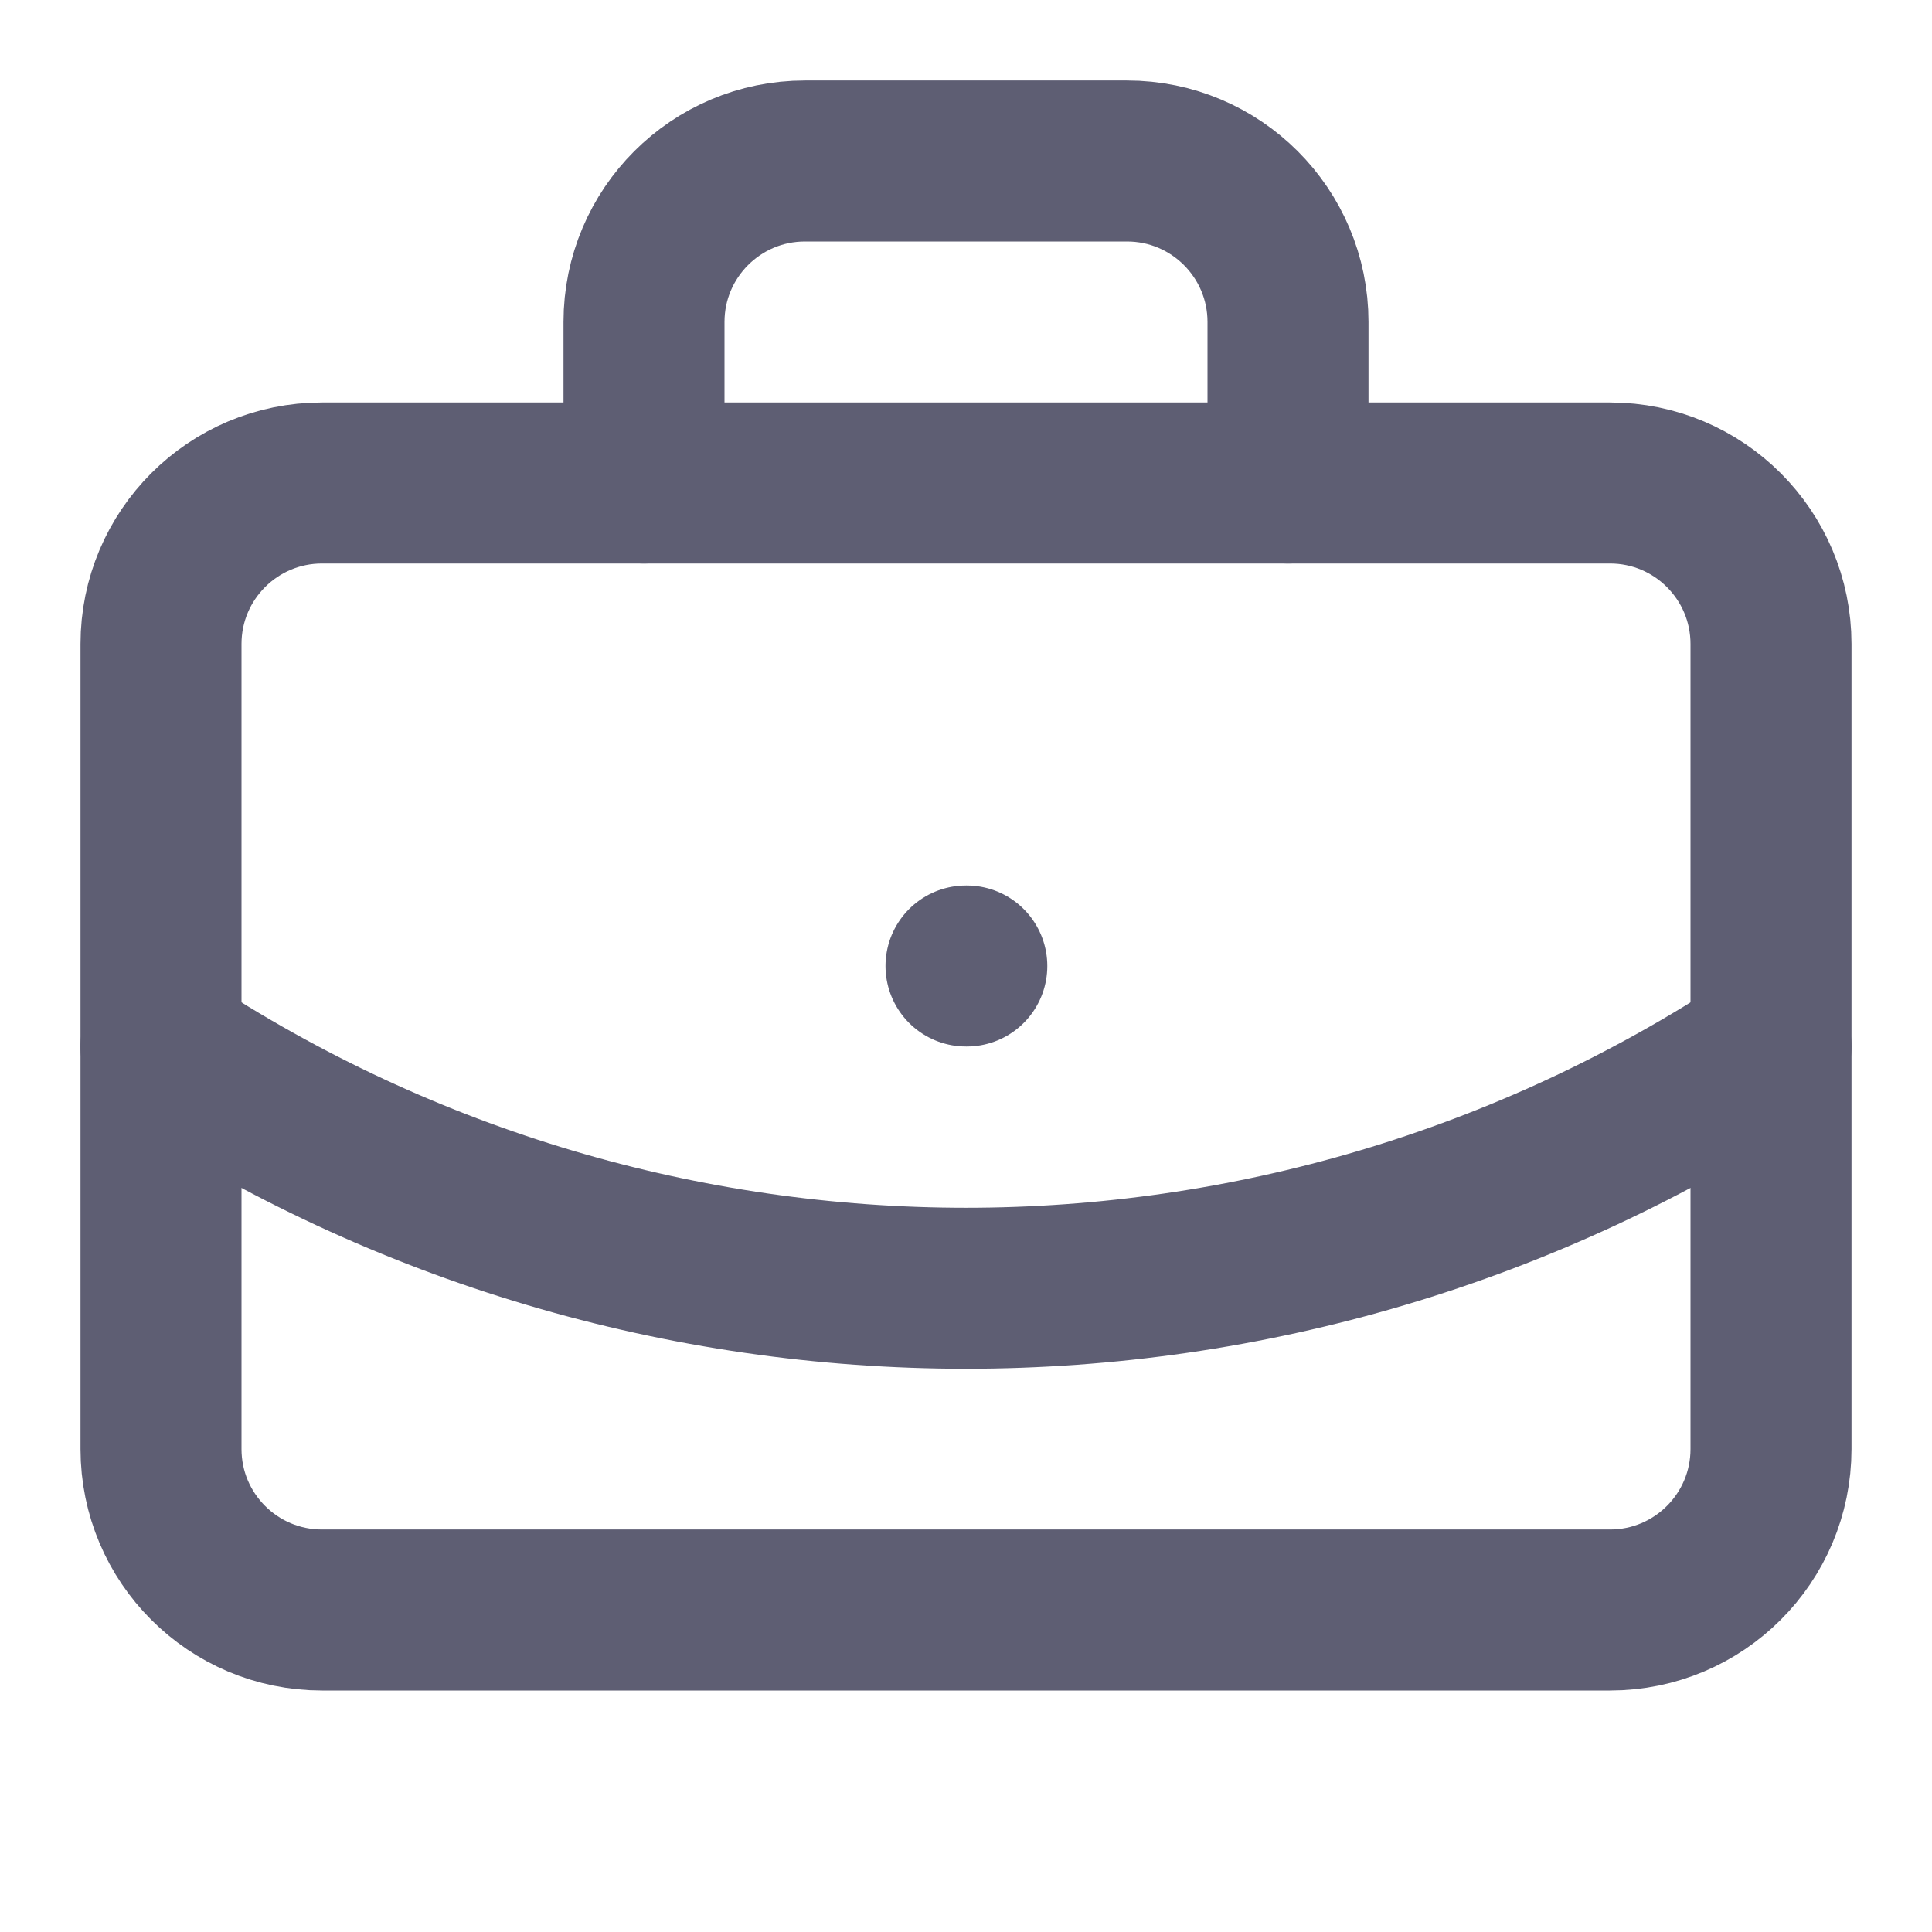
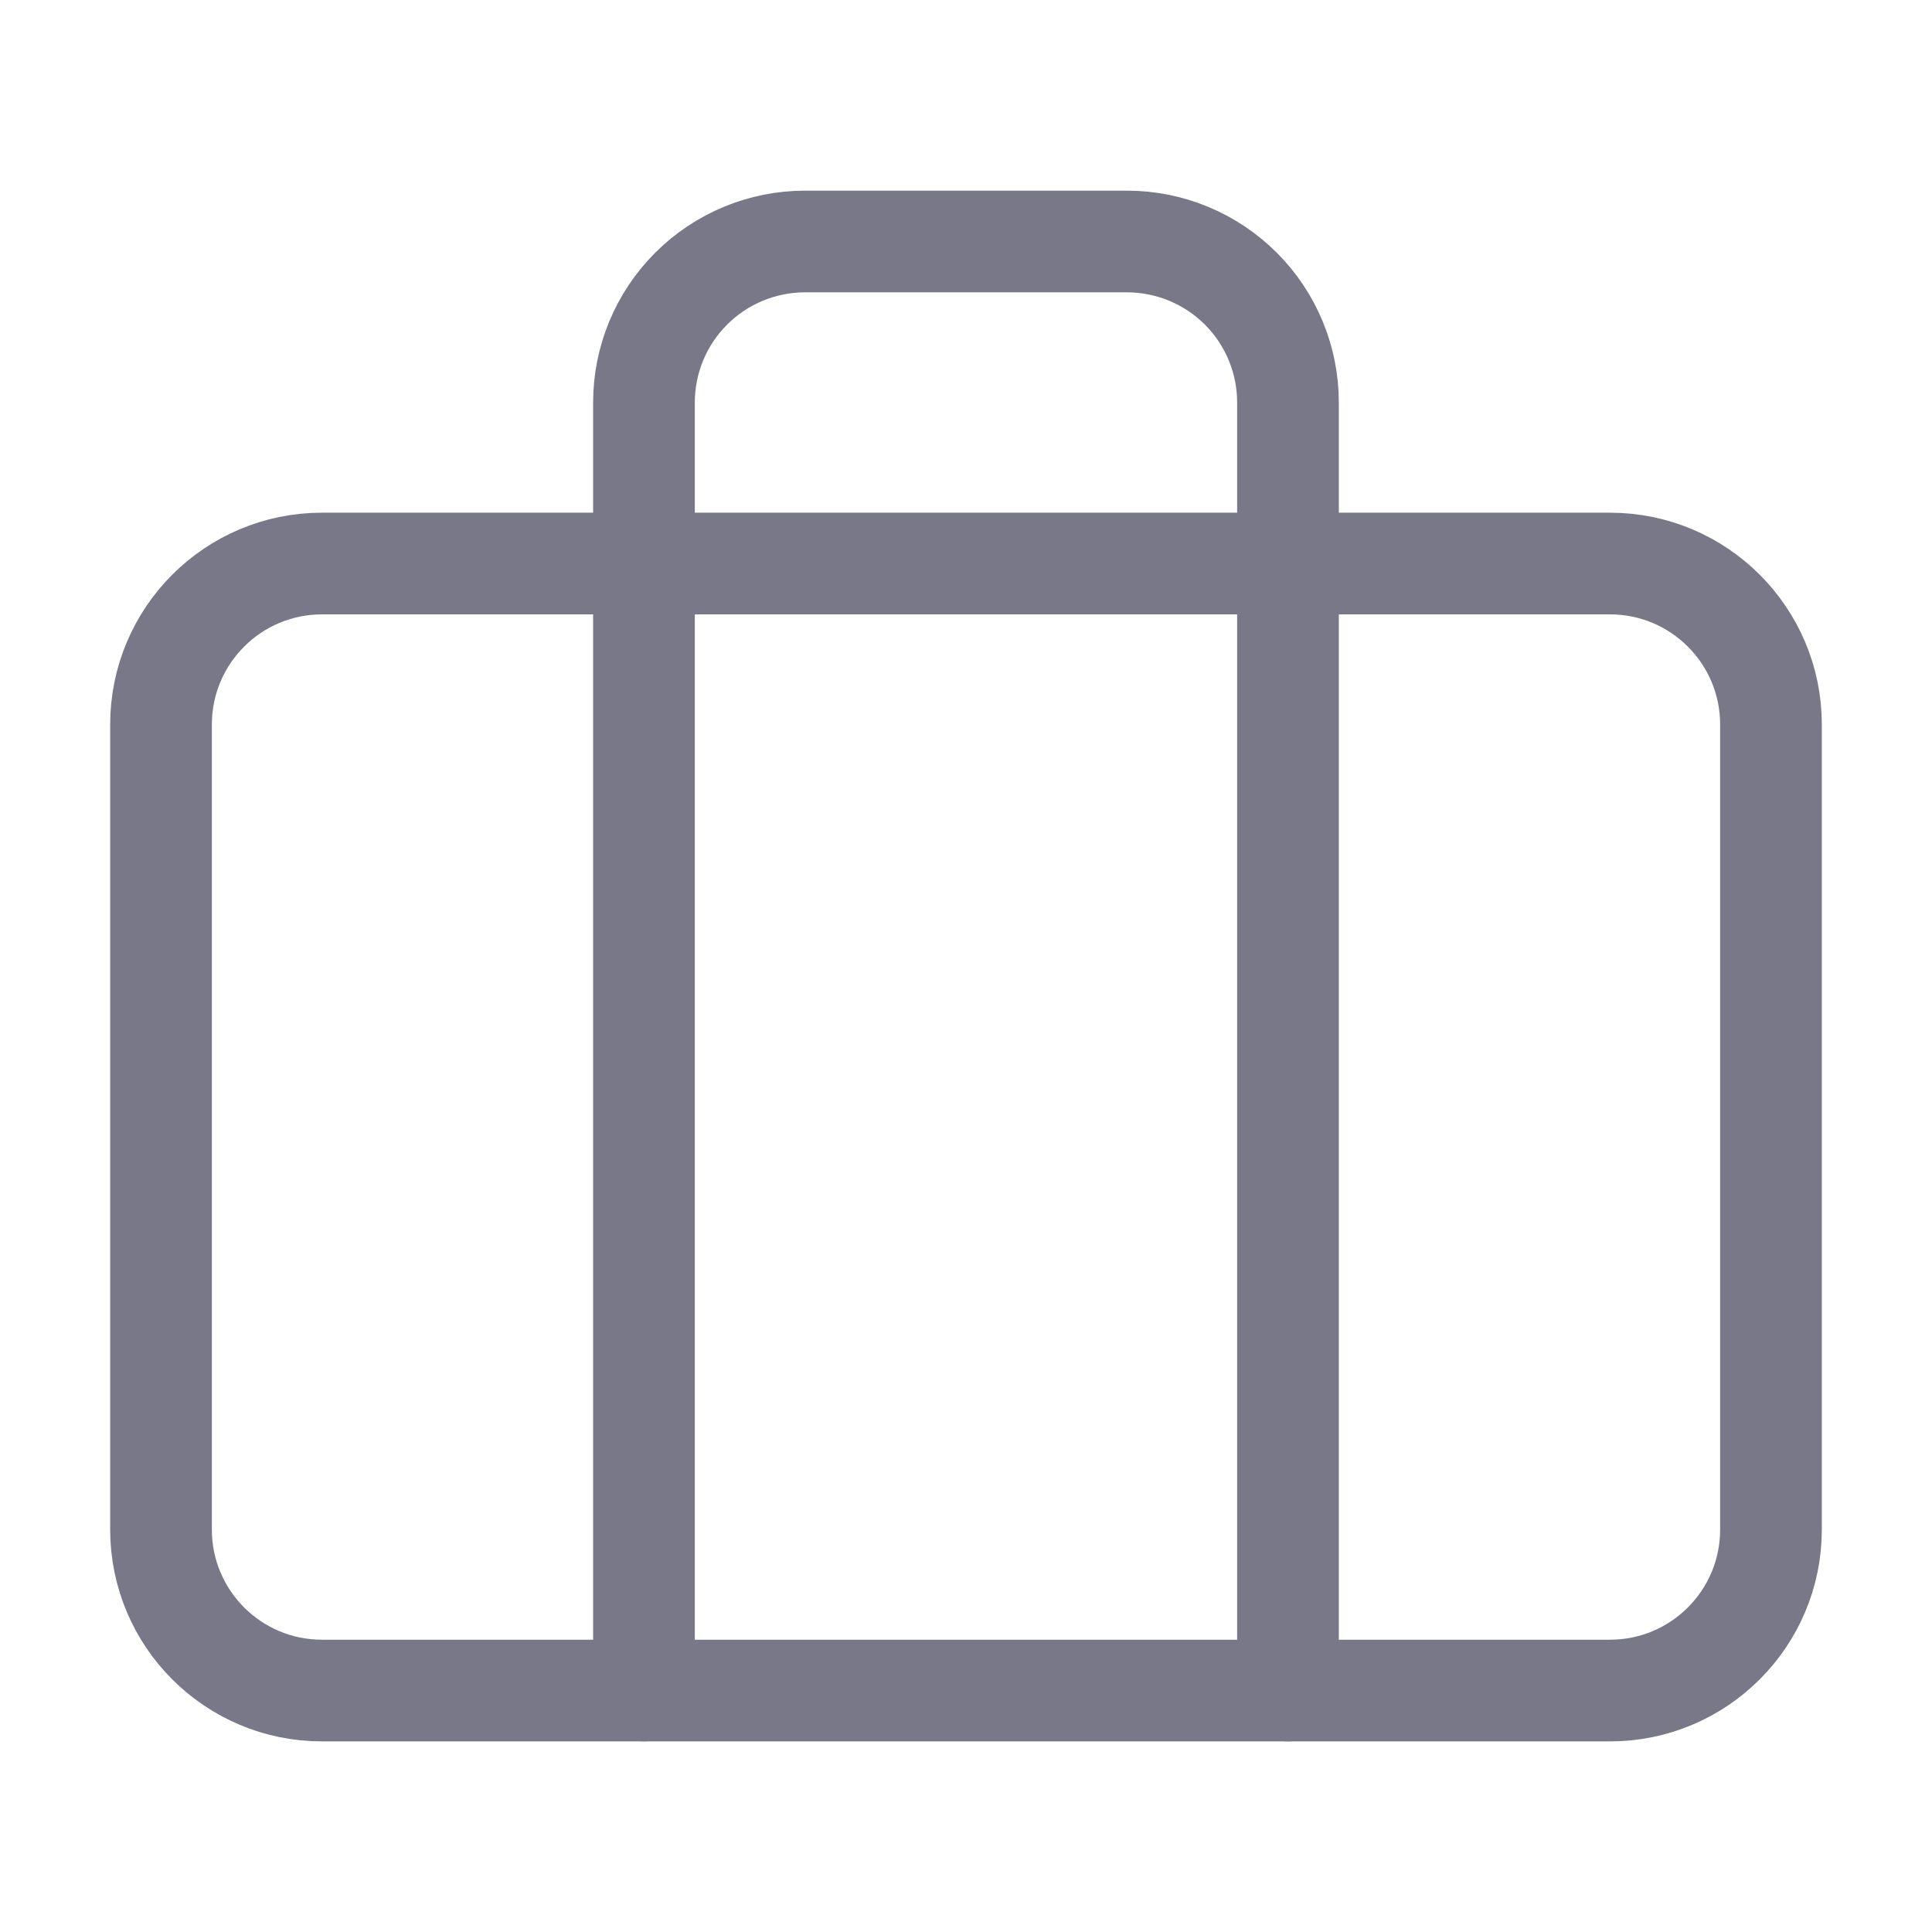
- <svg xmlns="http://www.w3.org/2000/svg" width="24" height="24" viewBox="0 0 24 24" fill="none" stroke="#5e5e73" stroke-width="2" stroke-linecap="round" stroke-linejoin="round" class="lucide lucide-briefcase-business-icon lucide-briefcase-business">
-   <path d="M12 12h.01" />
-   <path d="M16 6V4a2 2 0 0 0-2-2h-4a2 2 0 0 0-2 2v2" />
-   <path d="M22 13a18.15 18.15 0 0 1-20 0" />
-   <rect width="20" height="14" x="2" y="6" rx="2" />
+ <svg xmlns="http://www.w3.org/2000/svg" width="38" height="38" viewBox="0 0 38 38" fill="none">
+   <path d="M31.666 11.084H6.333C4.584 11.084 3.167 12.502 3.167 14.251V30.084C3.167 31.833 4.584 33.251 6.333 33.251H31.666C33.415 33.251 34.833 31.833 34.833 30.084V14.251C34.833 12.502 33.415 11.084 31.666 11.084Z" stroke="#787889" stroke-width="2" stroke-linecap="round" stroke-linejoin="round" />
+   <path d="M25.333 33.25V7.917C25.333 7.077 25 6.271 24.406 5.678C23.812 5.084 23.006 4.75 22.166 4.75H15.833C14.993 4.75 14.188 5.084 13.594 5.678C13 6.271 12.666 7.077 12.666 7.917V33.25" stroke="#787889" stroke-width="2" stroke-linecap="round" stroke-linejoin="round" />
</svg>
